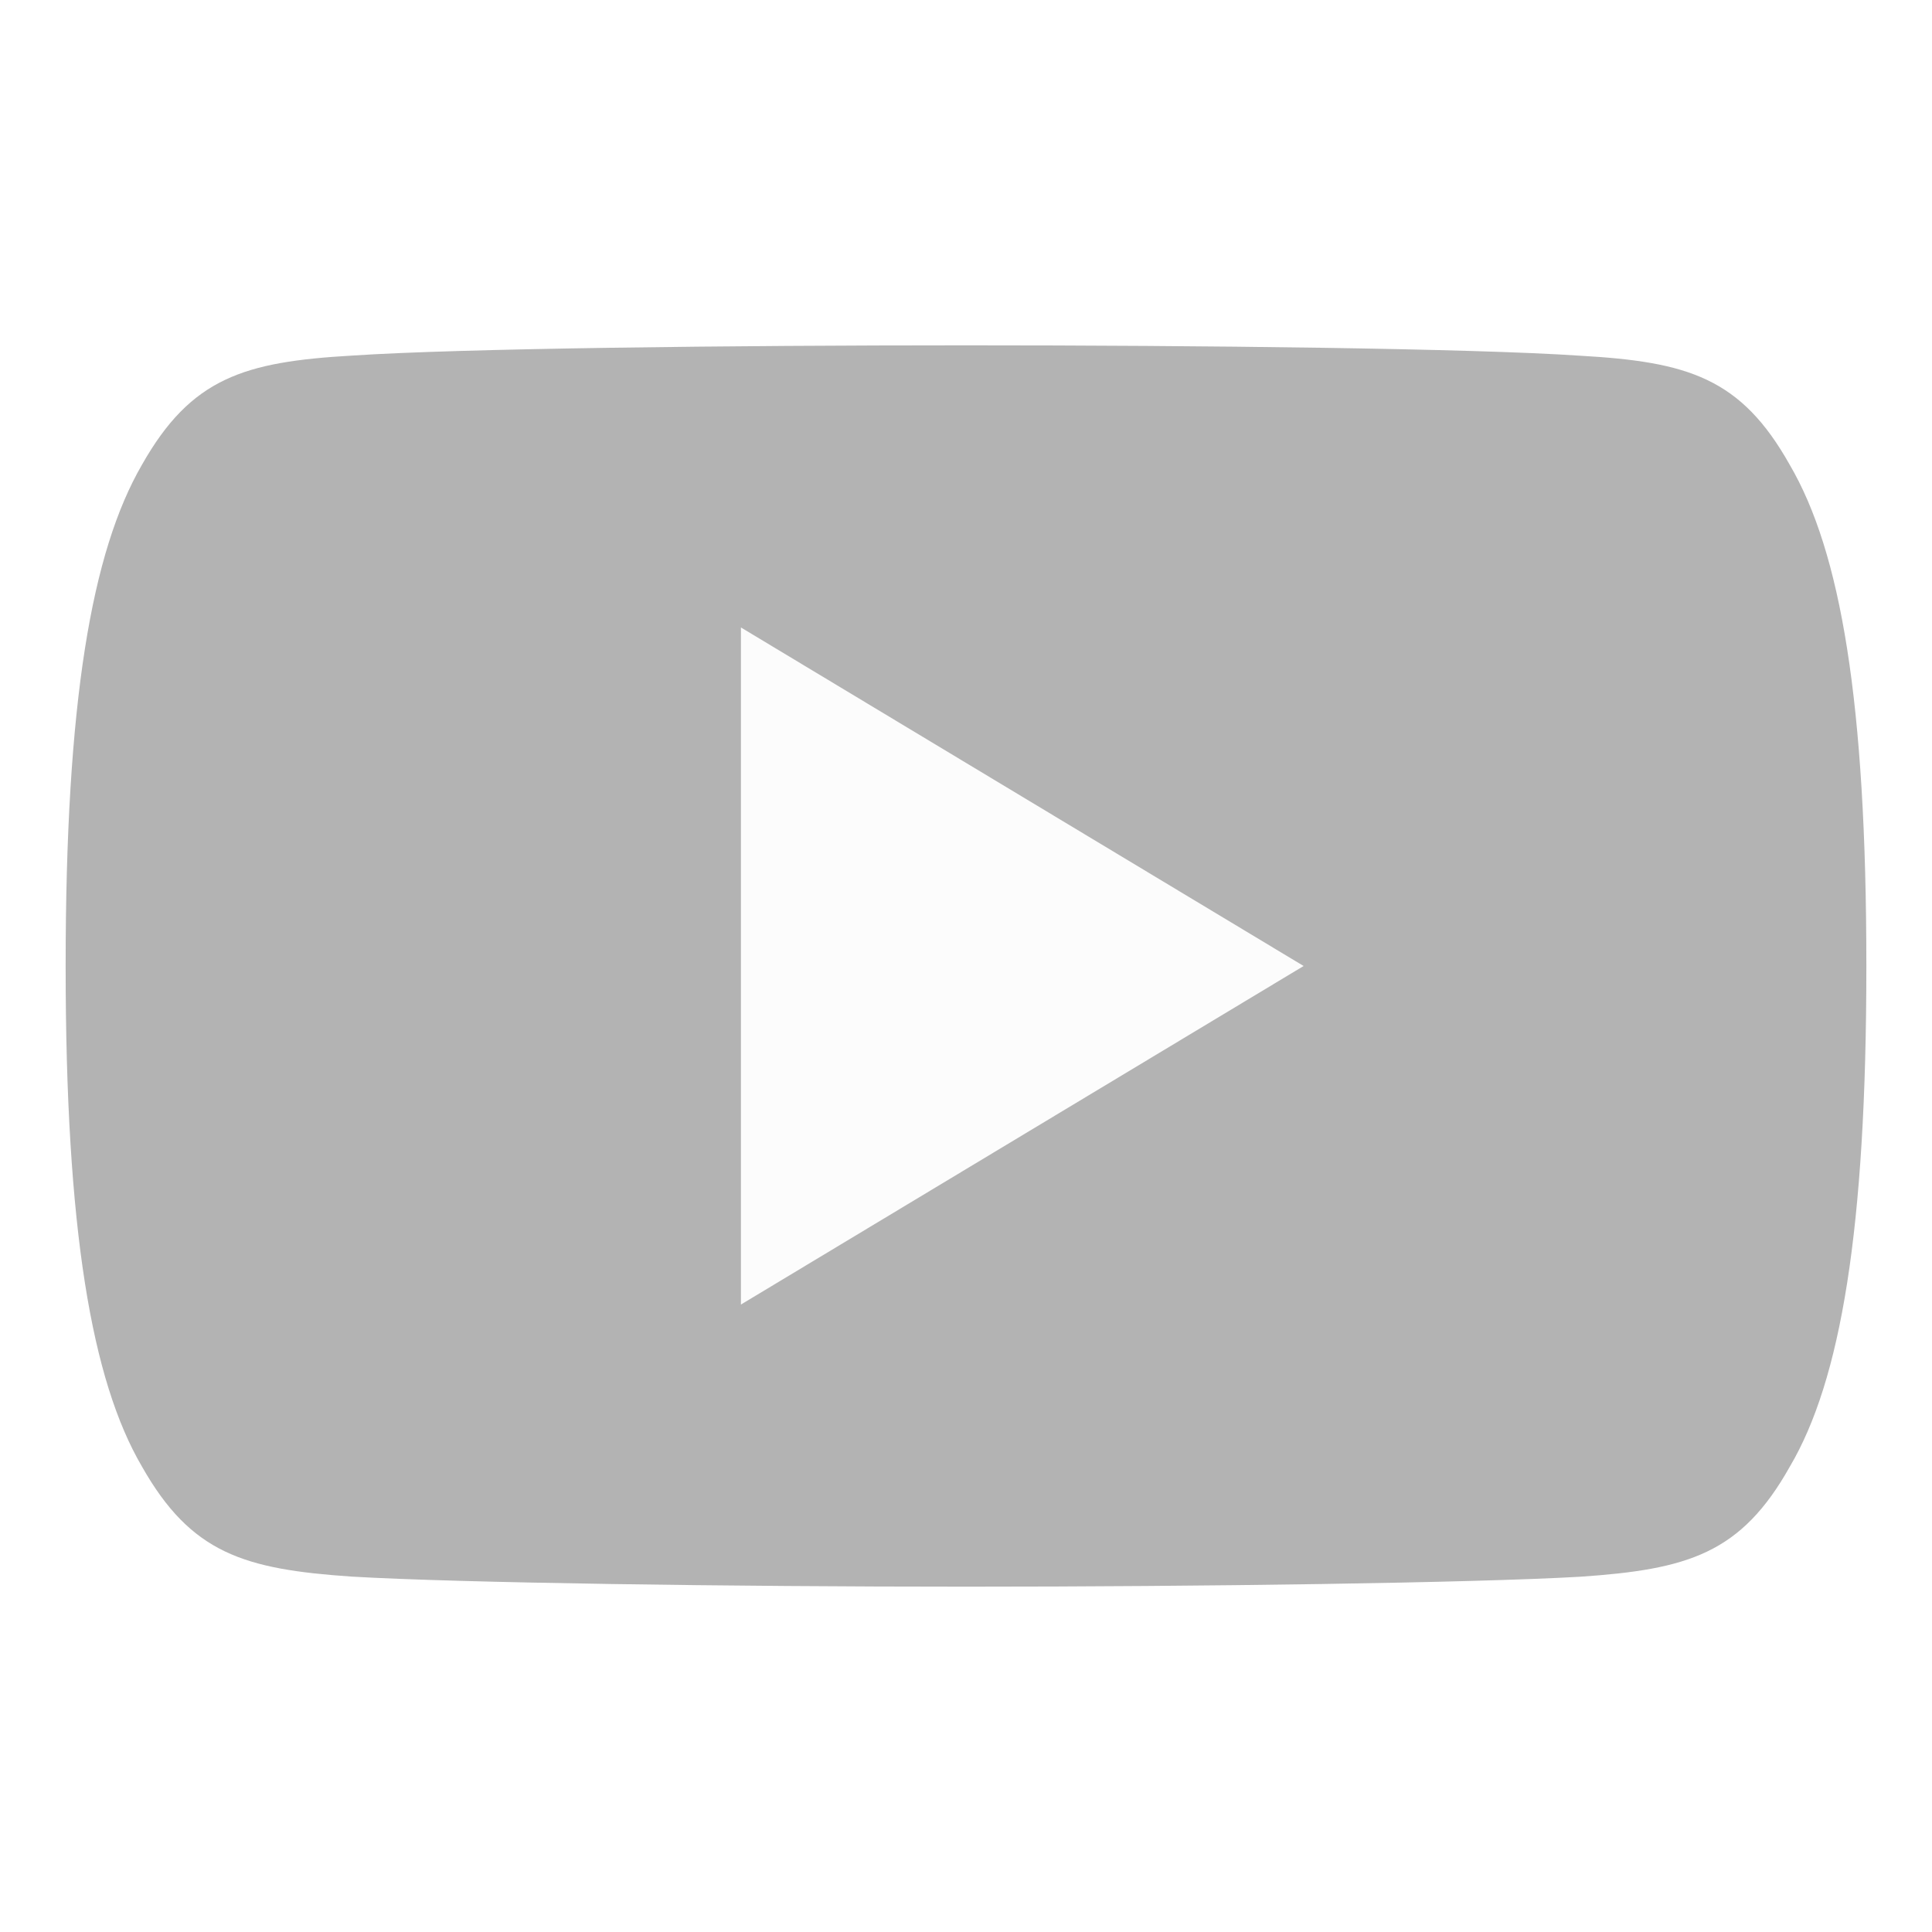
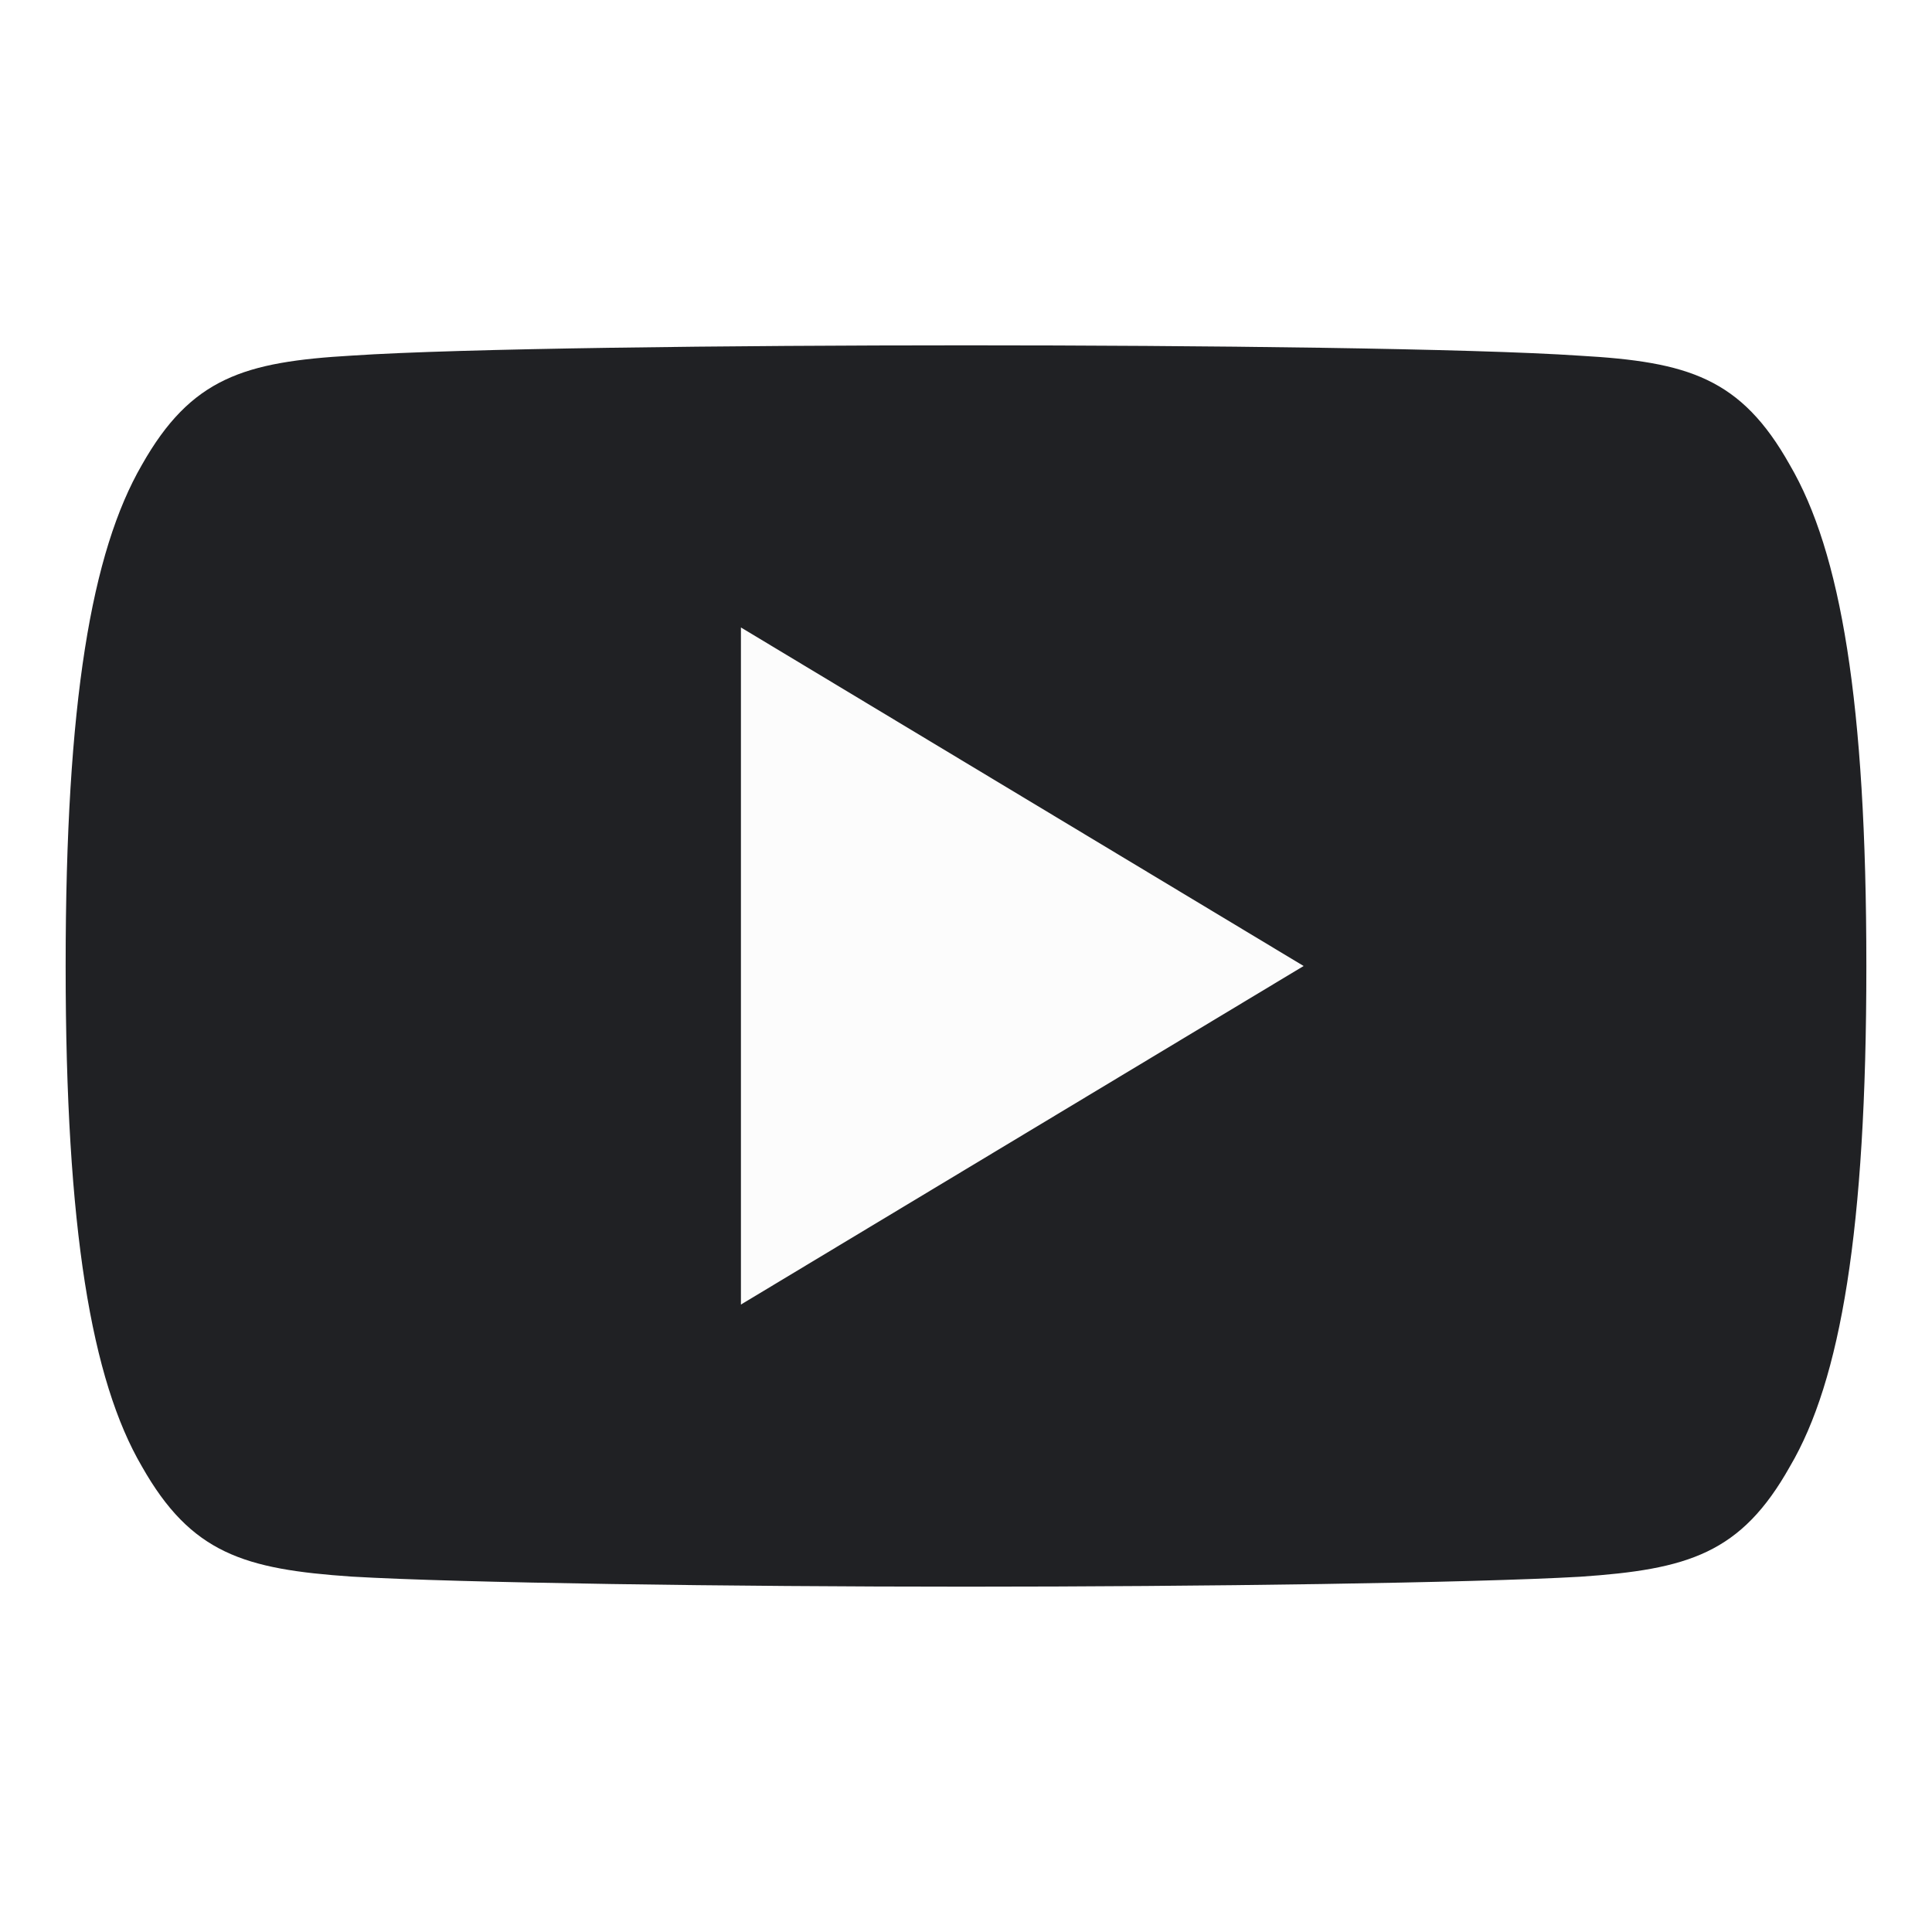
<svg xmlns="http://www.w3.org/2000/svg" height="512px" style="enable-background:new 0 0 512 512;" version="1.1" viewBox="0 0 512 512" width="512px" xml:space="preserve">
  <g id="_x34_-youtube_x2C__video">
    <g>
      <g>
-         <path d="M474.322,123.216c-12.943-23.089-26.996-27.331-55.594-28.948     c-28.576-1.945-100.426-2.752-162.666-2.752c-62.367,0-134.247,0.807-162.793,2.719c-28.538,1.65-42.619,5.864-55.678,28.981     c-13.336,23.06-20.194,62.776-20.194,132.696v0.241c0,69.615,6.858,109.629,20.194,132.447     c13.059,23.091,27.107,27.277,55.654,29.218c28.57,1.678,100.45,2.667,162.817,2.667c62.24,0,134.09-0.989,162.693-2.634     c28.604-1.94,42.646-6.133,55.594-29.218c13.449-22.82,20.254-62.832,20.254-132.455v-0.239     C494.604,185.992,487.799,146.276,474.322,123.216L474.322,123.216z M474.322,123.216" style="fill:#b3b3b3;" />
+         <path d="M474.322,123.216c-12.943-23.089-26.996-27.331-55.594-28.948     c-28.576-1.945-100.426-2.752-162.666-2.752c-62.367,0-134.247,0.807-162.793,2.719c-28.538,1.65-42.619,5.864-55.678,28.981     c-13.336,23.06-20.194,62.776-20.194,132.696v0.241c0,69.615,6.858,109.629,20.194,132.447     c13.059,23.091,27.107,27.277,55.654,29.218c28.57,1.678,100.45,2.667,162.817,2.667c62.24,0,134.09-0.989,162.693-2.634     c28.604-1.94,42.646-6.133,55.594-29.218c13.449-22.82,20.254-62.832,20.254-132.455v-0.239     C494.604,185.992,487.799,146.276,474.322,123.216L474.322,123.216z M474.322,123.216" style="fill:#202124;" />
        <path d="M196.352,345.72V166.282L345.475,256L196.352,345.72z M196.352,345.72" style="fill:#FCFCFC;" />
      </g>
    </g>
  </g>
  <g id="Layer_1" />
</svg>
